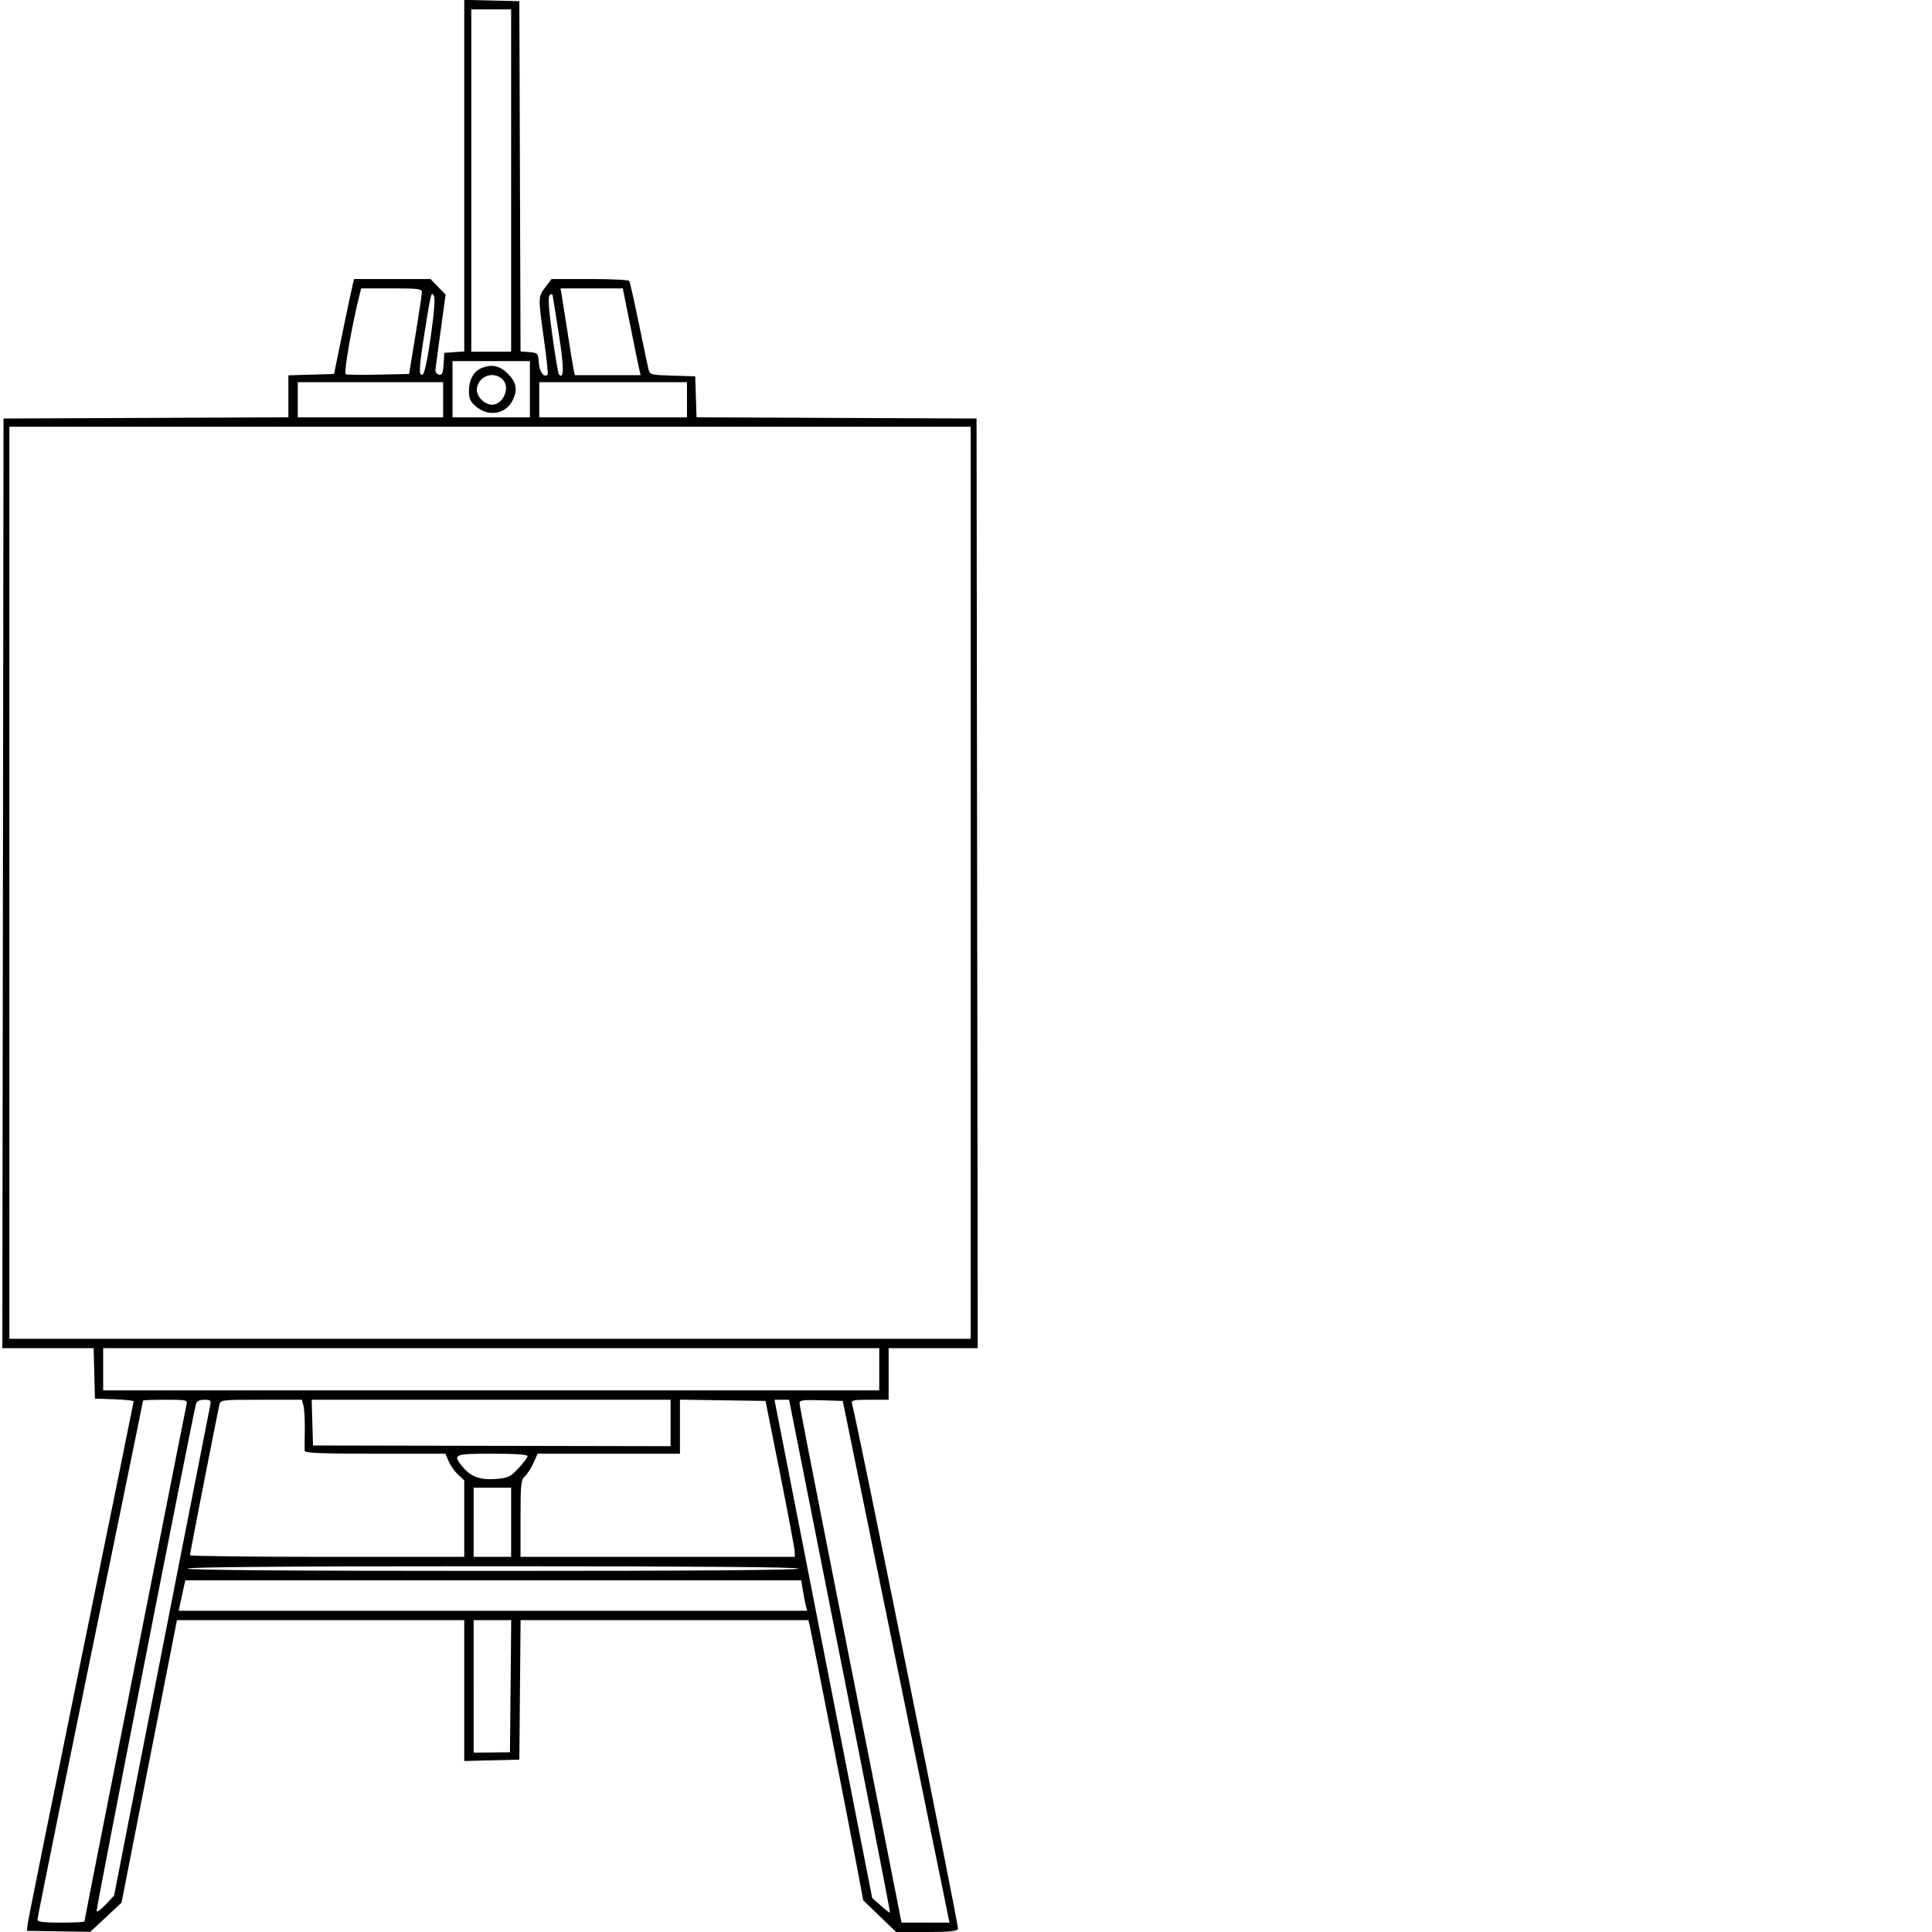
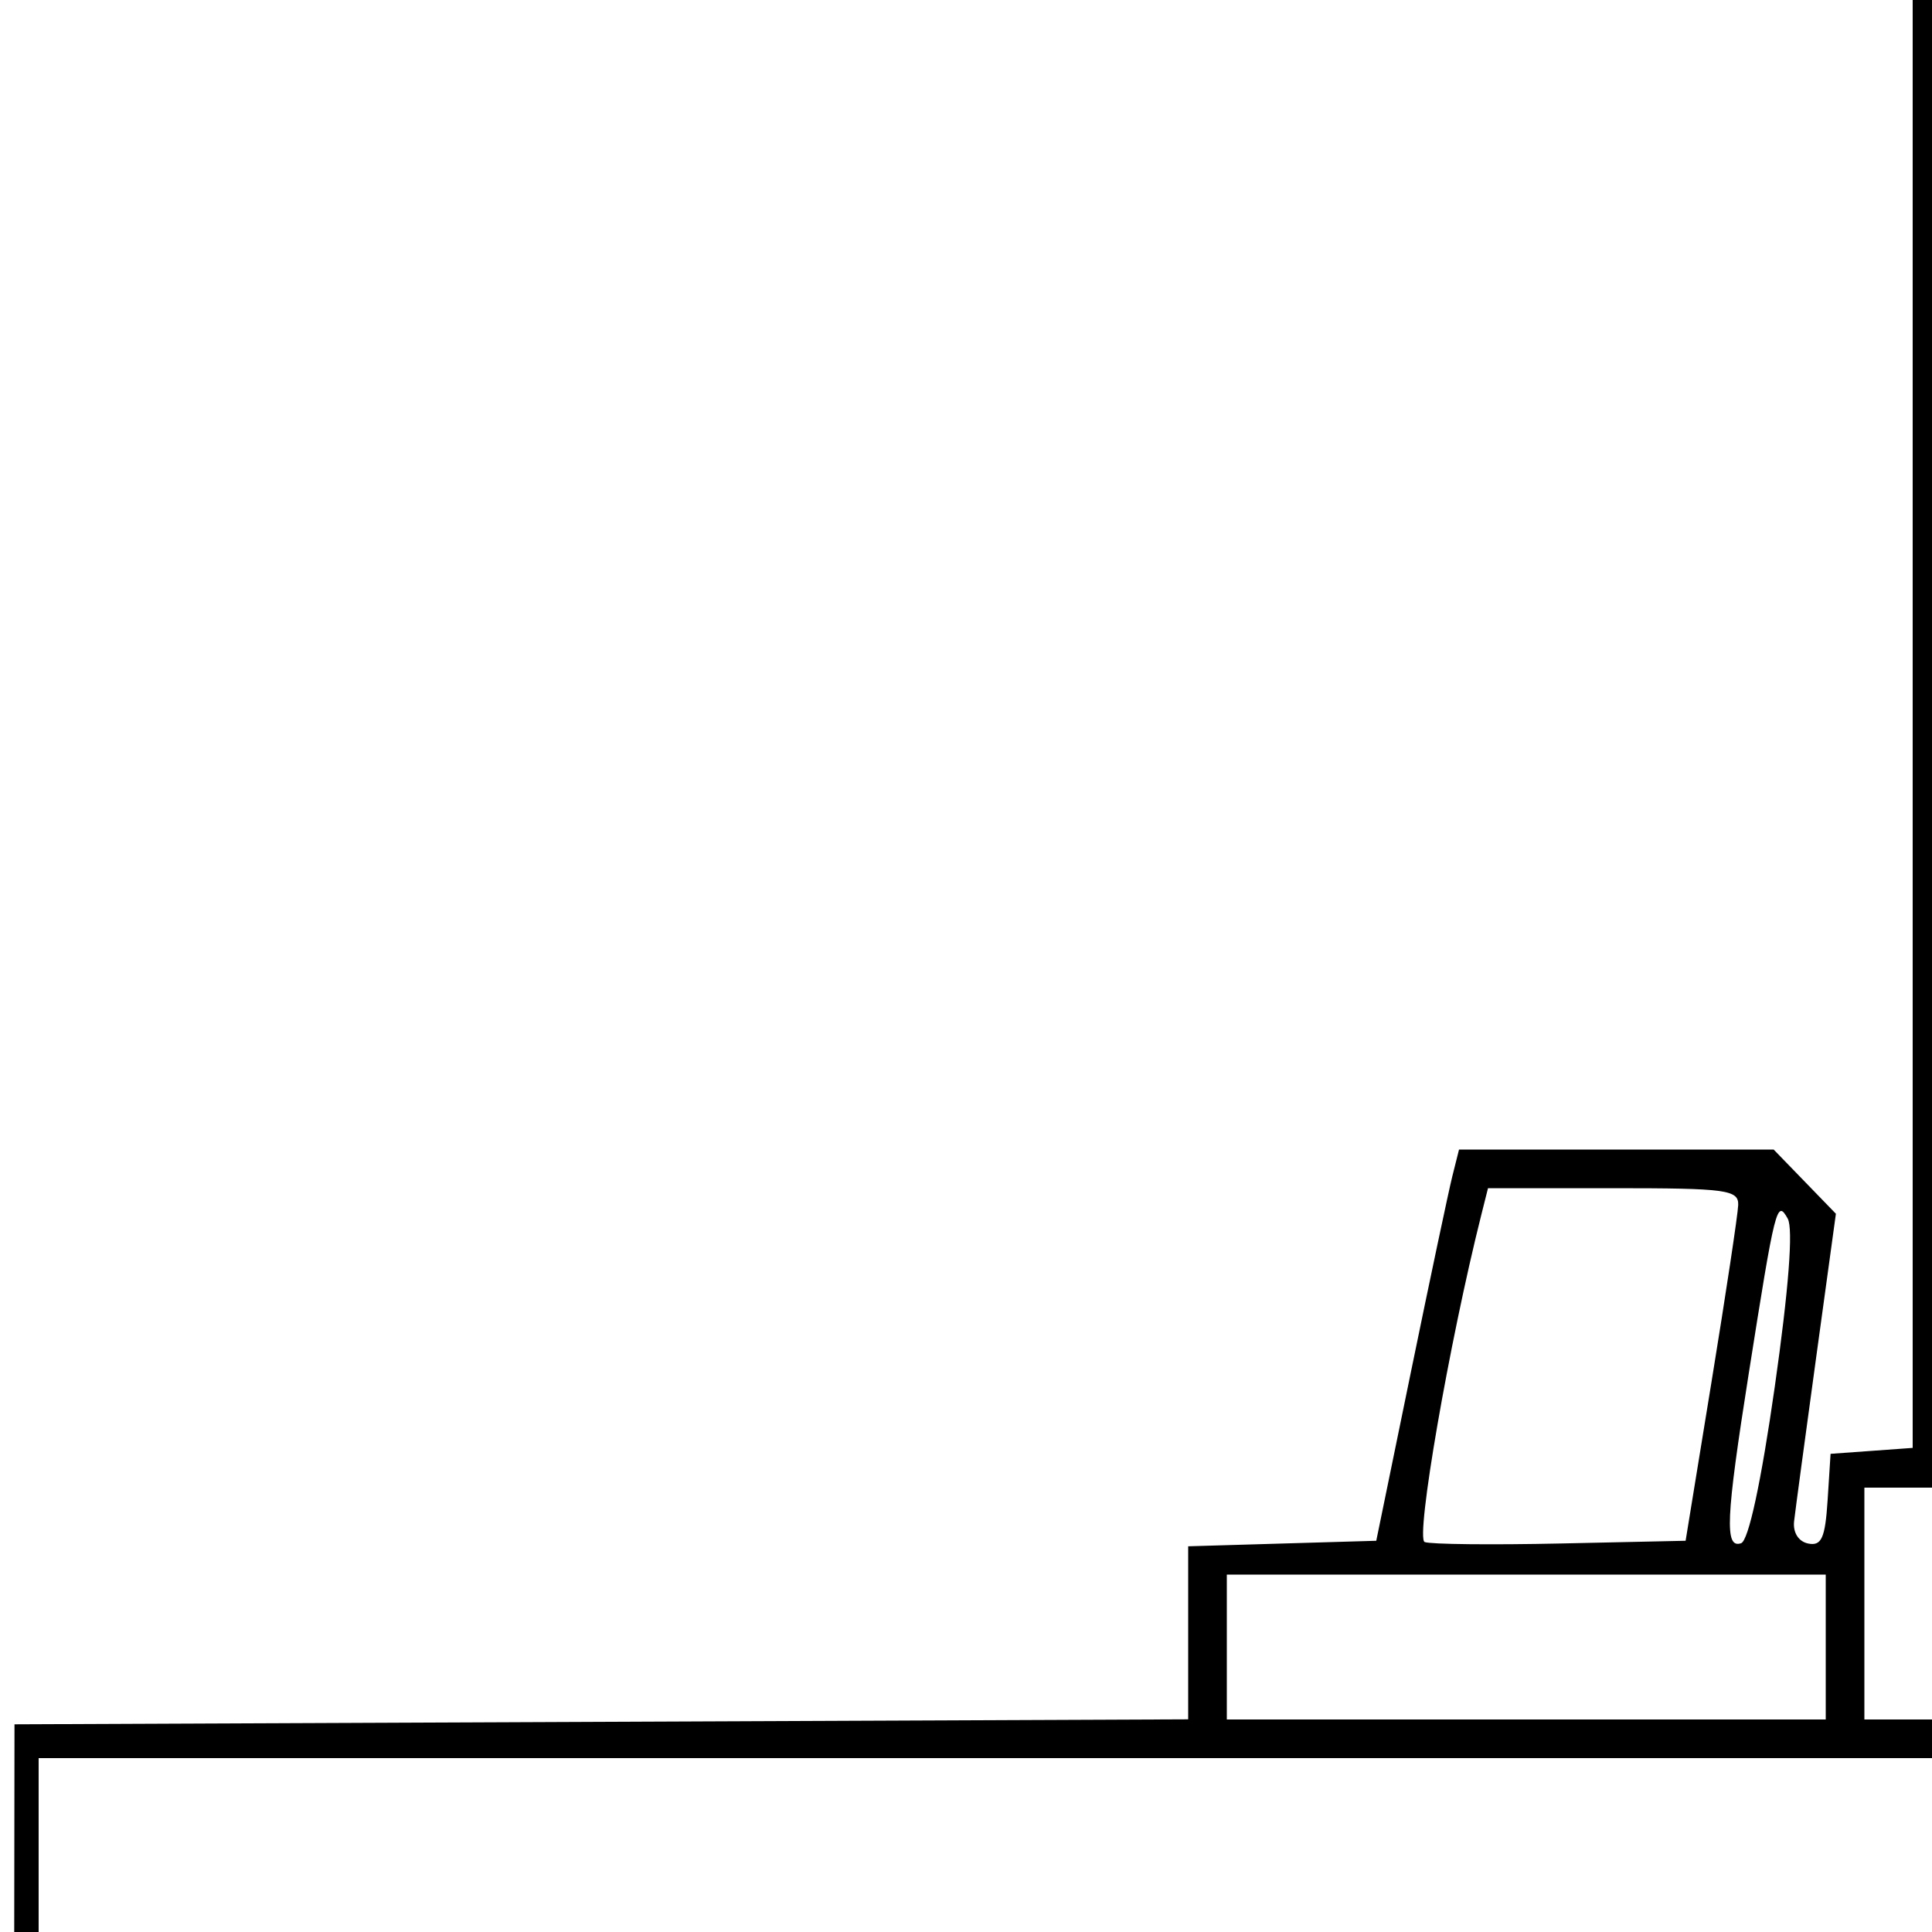
- <svg xmlns="http://www.w3.org/2000/svg" id="svg" version="1.1" width="824" height="824" viewBox="0 0 824 824">
+ <svg xmlns="http://www.w3.org/2000/svg" id="svg" version="1.1" width="200" height="200" viewBox="0 0 200 200">
  <path d="M198.000 74.911 L 198.000 149.885 193.750 150.193 L 189.500 150.500 189.193 155.312 C 188.944 159.210,188.564 160.061,187.193 159.788 C 186.183 159.587,185.591 158.653,185.725 157.475 C 185.849 156.389,186.873 148.783,188.001 140.574 L 190.052 125.648 186.830 122.324 L 183.608 119.000 167.323 119.000 L 151.038 119.000 150.349 121.747 C 149.970 123.257,148.042 132.370,146.064 141.997 L 142.470 159.500 132.735 159.786 L 123.000 160.072 123.000 169.028 L 123.000 177.985 62.250 178.242 L 1.500 178.500 1.248 376.750 L 0.995 575.000 20.464 575.000 L 39.932 575.000 40.216 585.750 L 40.500 596.500 48.750 596.790 C 53.288 596.950,57.000 597.351,57.000 597.682 C 57.000 598.012,46.905 647.606,34.566 707.891 C 22.227 768.176,11.989 818.850,11.816 820.500 L 11.500 823.500 25.000 823.720 L 38.500 823.939 45.164 817.720 L 51.829 811.500 63.650 751.250 L 75.470 691.000 136.735 691.000 L 198.000 691.000 198.000 721.032 L 198.000 751.063 209.750 750.782 L 221.500 750.500 221.765 720.750 L 222.030 691.000 283.406 691.000 L 344.783 691.000 345.324 693.250 C 346.066 696.338,362.298 779.213,365.547 796.500 L 368.177 810.500 375.183 817.250 L 382.188 824.000 395.125 824.000 C 405.108 824.000,408.182 823.690,408.584 822.641 C 409.003 821.549,365.298 605.002,363.397 598.750 C 362.921 597.184,363.713 597.000,370.933 597.000 L 379.000 597.000 379.000 586.000 L 379.000 575.000 398.002 575.000 L 417.005 575.000 416.752 376.750 L 416.500 178.500 356.789 178.242 L 297.078 177.984 296.789 169.242 L 296.500 160.500 286.850 160.215 C 277.669 159.944,277.171 159.816,276.611 157.585 C 276.287 156.296,274.419 147.456,272.459 137.941 C 270.499 128.425,268.668 120.271,268.389 119.820 C 268.110 119.369,260.537 119.000,251.560 119.000 L 235.237 119.000 232.619 122.433 C 229.474 126.557,229.468 126.776,232.023 144.921 C 233.136 152.822,233.831 159.503,233.567 159.767 C 232.064 161.269,230.088 158.659,229.810 154.804 C 229.509 150.618,229.397 150.491,225.756 150.190 L 222.013 149.880 221.756 75.190 L 221.500 0.500 209.750 0.218 L 198.000 -0.063 198.000 74.911 M218.000 77.000 L 218.000 150.000 209.500 150.000 L 201.000 150.000 201.000 77.000 L 201.000 4.000 209.500 4.000 L 218.000 4.000 218.000 77.000 M179.938 124.750 C 179.903 125.713,178.664 133.925,177.184 143.000 L 174.494 159.500 161.550 159.781 C 154.431 159.936,148.100 159.869,147.481 159.631 C 146.509 159.258,150.014 139.013,153.347 125.750 L 154.038 123.000 167.019 123.000 C 178.739 123.000,179.994 123.170,179.938 124.750 M268.890 139.250 C 270.691 148.188,272.401 156.512,272.690 157.750 L 273.217 160.000 259.188 160.000 L 245.159 160.000 244.589 157.250 C 244.275 155.738,243.122 148.650,242.025 141.500 C 240.929 134.350,239.811 127.263,239.541 125.750 L 239.050 123.000 252.333 123.000 L 265.617 123.000 268.890 139.250 M183.723 143.562 C 182.311 153.447,181.008 159.497,180.235 159.755 C 178.517 160.328,178.656 157.221,181.016 142.272 C 183.776 124.789,183.939 124.140,185.066 126.154 C 185.648 127.194,185.164 133.466,183.723 143.562 M238.414 143.000 C 240.575 156.886,240.574 161.907,238.409 159.742 C 238.066 159.399,236.789 151.901,235.571 143.080 C 233.996 131.671,233.666 126.731,234.429 125.963 C 235.195 125.190,235.571 125.255,235.751 126.191 C 235.889 126.911,237.088 134.475,238.414 143.000 M226.000 166.000 L 226.000 178.000 209.500 178.000 L 193.000 178.000 193.000 166.000 L 193.000 154.000 209.500 154.000 L 226.000 154.000 226.000 166.000 M205.357 156.992 C 202.055 158.324,200.000 162.023,200.000 166.634 C 200.000 170.083,200.543 171.279,203.077 173.411 C 208.316 177.819,215.554 176.697,218.490 171.020 C 220.897 166.364,220.380 163.180,216.600 159.400 C 213.098 155.898,209.812 155.194,205.357 156.992 M214.171 161.655 C 218.344 165.431,213.923 173.970,208.593 172.431 C 205.196 171.450,202.793 167.978,203.493 165.063 C 204.670 160.170,210.481 158.315,214.171 161.655 M189.000 170.500 L 189.000 178.000 158.000 178.000 L 127.000 178.000 127.000 170.500 L 127.000 163.000 158.000 163.000 L 189.000 163.000 189.000 170.500 M293.000 170.500 L 293.000 178.000 261.500 178.000 L 230.000 178.000 230.000 170.500 L 230.000 163.000 261.500 163.000 L 293.000 163.000 293.000 170.500 M414.000 376.500 L 414.000 571.000 209.000 571.000 L 4.000 571.000 4.000 376.500 L 4.000 182.000 209.000 182.000 L 414.000 182.000 414.000 376.500 M375.000 584.000 L 375.000 593.000 209.500 593.000 L 44.000 593.000 44.000 584.000 L 44.000 575.000 209.500 575.000 L 375.000 575.000 375.000 584.000 M79.519 599.250 C 79.233 600.487,74.253 625.575,68.451 655.000 C 62.649 684.425,52.974 733.370,46.951 763.766 C 40.928 794.163,36.000 819.250,36.000 819.516 C 36.000 819.782,31.500 820.000,26.000 820.000 C 18.199 820.000,16.000 819.699,16.000 818.630 C 16.000 817.451,29.644 750.363,54.447 629.589 C 58.051 612.038,61.000 597.525,61.000 597.339 C 61.000 597.153,65.284 597.000,70.519 597.000 C 79.878 597.000,80.029 597.038,79.519 599.250 M89.582 599.750 C 88.837 603.298,65.044 724.545,55.781 772.000 L 48.656 808.500 45.090 812.286 C 43.129 814.368,41.379 815.637,41.202 815.106 C 40.916 814.247,82.305 603.078,83.608 598.750 C 83.958 597.587,85.146 597.000,87.147 597.000 C 89.906 597.000,90.110 597.231,89.582 599.750 M129.451 599.660 C 129.818 601.124,130.060 605.736,129.989 609.910 C 129.917 614.085,129.891 618.063,129.929 618.750 C 129.984 619.721,136.702 620.000,159.987 620.000 L 189.973 620.000 191.358 623.250 C 192.119 625.038,193.925 627.591,195.371 628.924 L 198.000 631.349 198.000 647.674 L 198.000 664.000 139.500 664.000 C 107.325 664.000,81.000 663.682,81.000 663.293 C 81.000 662.618,92.486 603.929,93.534 599.250 C 94.033 597.022,94.211 597.000,111.411 597.000 L 128.783 597.000 129.451 599.660 M286.000 606.899 L 286.000 616.799 209.750 616.649 L 133.500 616.500 133.214 606.750 L 132.928 597.000 209.464 597.000 L 286.000 597.000 286.000 606.899 M332.694 628.500 C 336.100 645.550,338.913 660.513,338.944 661.750 L 339.000 664.000 280.500 664.000 L 222.000 664.000 222.000 647.655 C 222.000 632.985,222.191 631.137,223.861 629.625 C 224.885 628.699,226.529 626.154,227.513 623.970 L 229.304 620.000 259.652 620.000 L 290.000 620.000 290.000 608.477 L 290.000 596.955 308.250 597.227 L 326.500 597.500 332.694 628.500 M345.822 643.750 C 369.712 764.145,379.793 815.520,379.573 815.750 C 379.441 815.888,377.682 814.538,375.664 812.750 L 371.994 809.500 354.043 718.000 C 344.170 667.675,334.795 619.862,333.208 611.750 L 330.324 597.000 333.435 597.000 L 336.546 597.000 345.822 643.750 M381.546 705.500 C 393.705 764.900,403.945 814.962,404.301 816.750 L 404.950 820.000 394.725 819.989 L 384.500 819.978 374.601 769.739 C 369.157 742.108,359.369 692.605,352.851 659.734 C 346.333 626.863,341.000 599.284,341.000 598.447 C 341.000 597.174,342.507 596.972,350.219 597.212 L 359.439 597.500 381.546 705.500 M225.000 621.039 C 225.000 621.610,223.272 623.929,221.161 626.193 C 217.720 629.882,216.735 630.357,211.666 630.778 C 204.977 631.332,200.950 629.918,197.480 625.794 C 192.833 620.272,193.420 620.000,210.000 620.000 C 219.706 620.000,225.000 620.367,225.000 621.039 M218.000 649.250 L 218.000 664.000 210.000 664.000 L 202.000 664.000 202.001 649.250 L 202.003 634.500 210.002 634.500 L 218.000 634.500 218.000 649.250 M340.500 669.000 C 340.911 669.665,297.344 670.000,210.559 670.000 C 124.186 670.000,80.000 669.662,80.000 669.000 C 80.000 668.338,123.980 668.000,209.941 668.000 C 295.490 668.000,340.093 668.342,340.500 669.000 M342.420 678.250 C 342.792 680.587,343.348 683.513,343.656 684.750 L 344.217 687.000 210.215 687.000 L 76.213 687.000 77.114 682.750 C 77.610 680.413,78.246 677.487,78.527 676.250 L 79.038 674.000 210.391 674.000 L 341.744 674.000 342.420 678.250 M217.766 719.178 L 217.500 747.356 209.751 747.428 L 202.003 747.500 202.001 719.250 L 202.000 691.000 210.016 691.000 L 218.031 691.000 217.766 719.178 " stroke="none" fill="black" fill-rule="evenodd" />
</svg>
